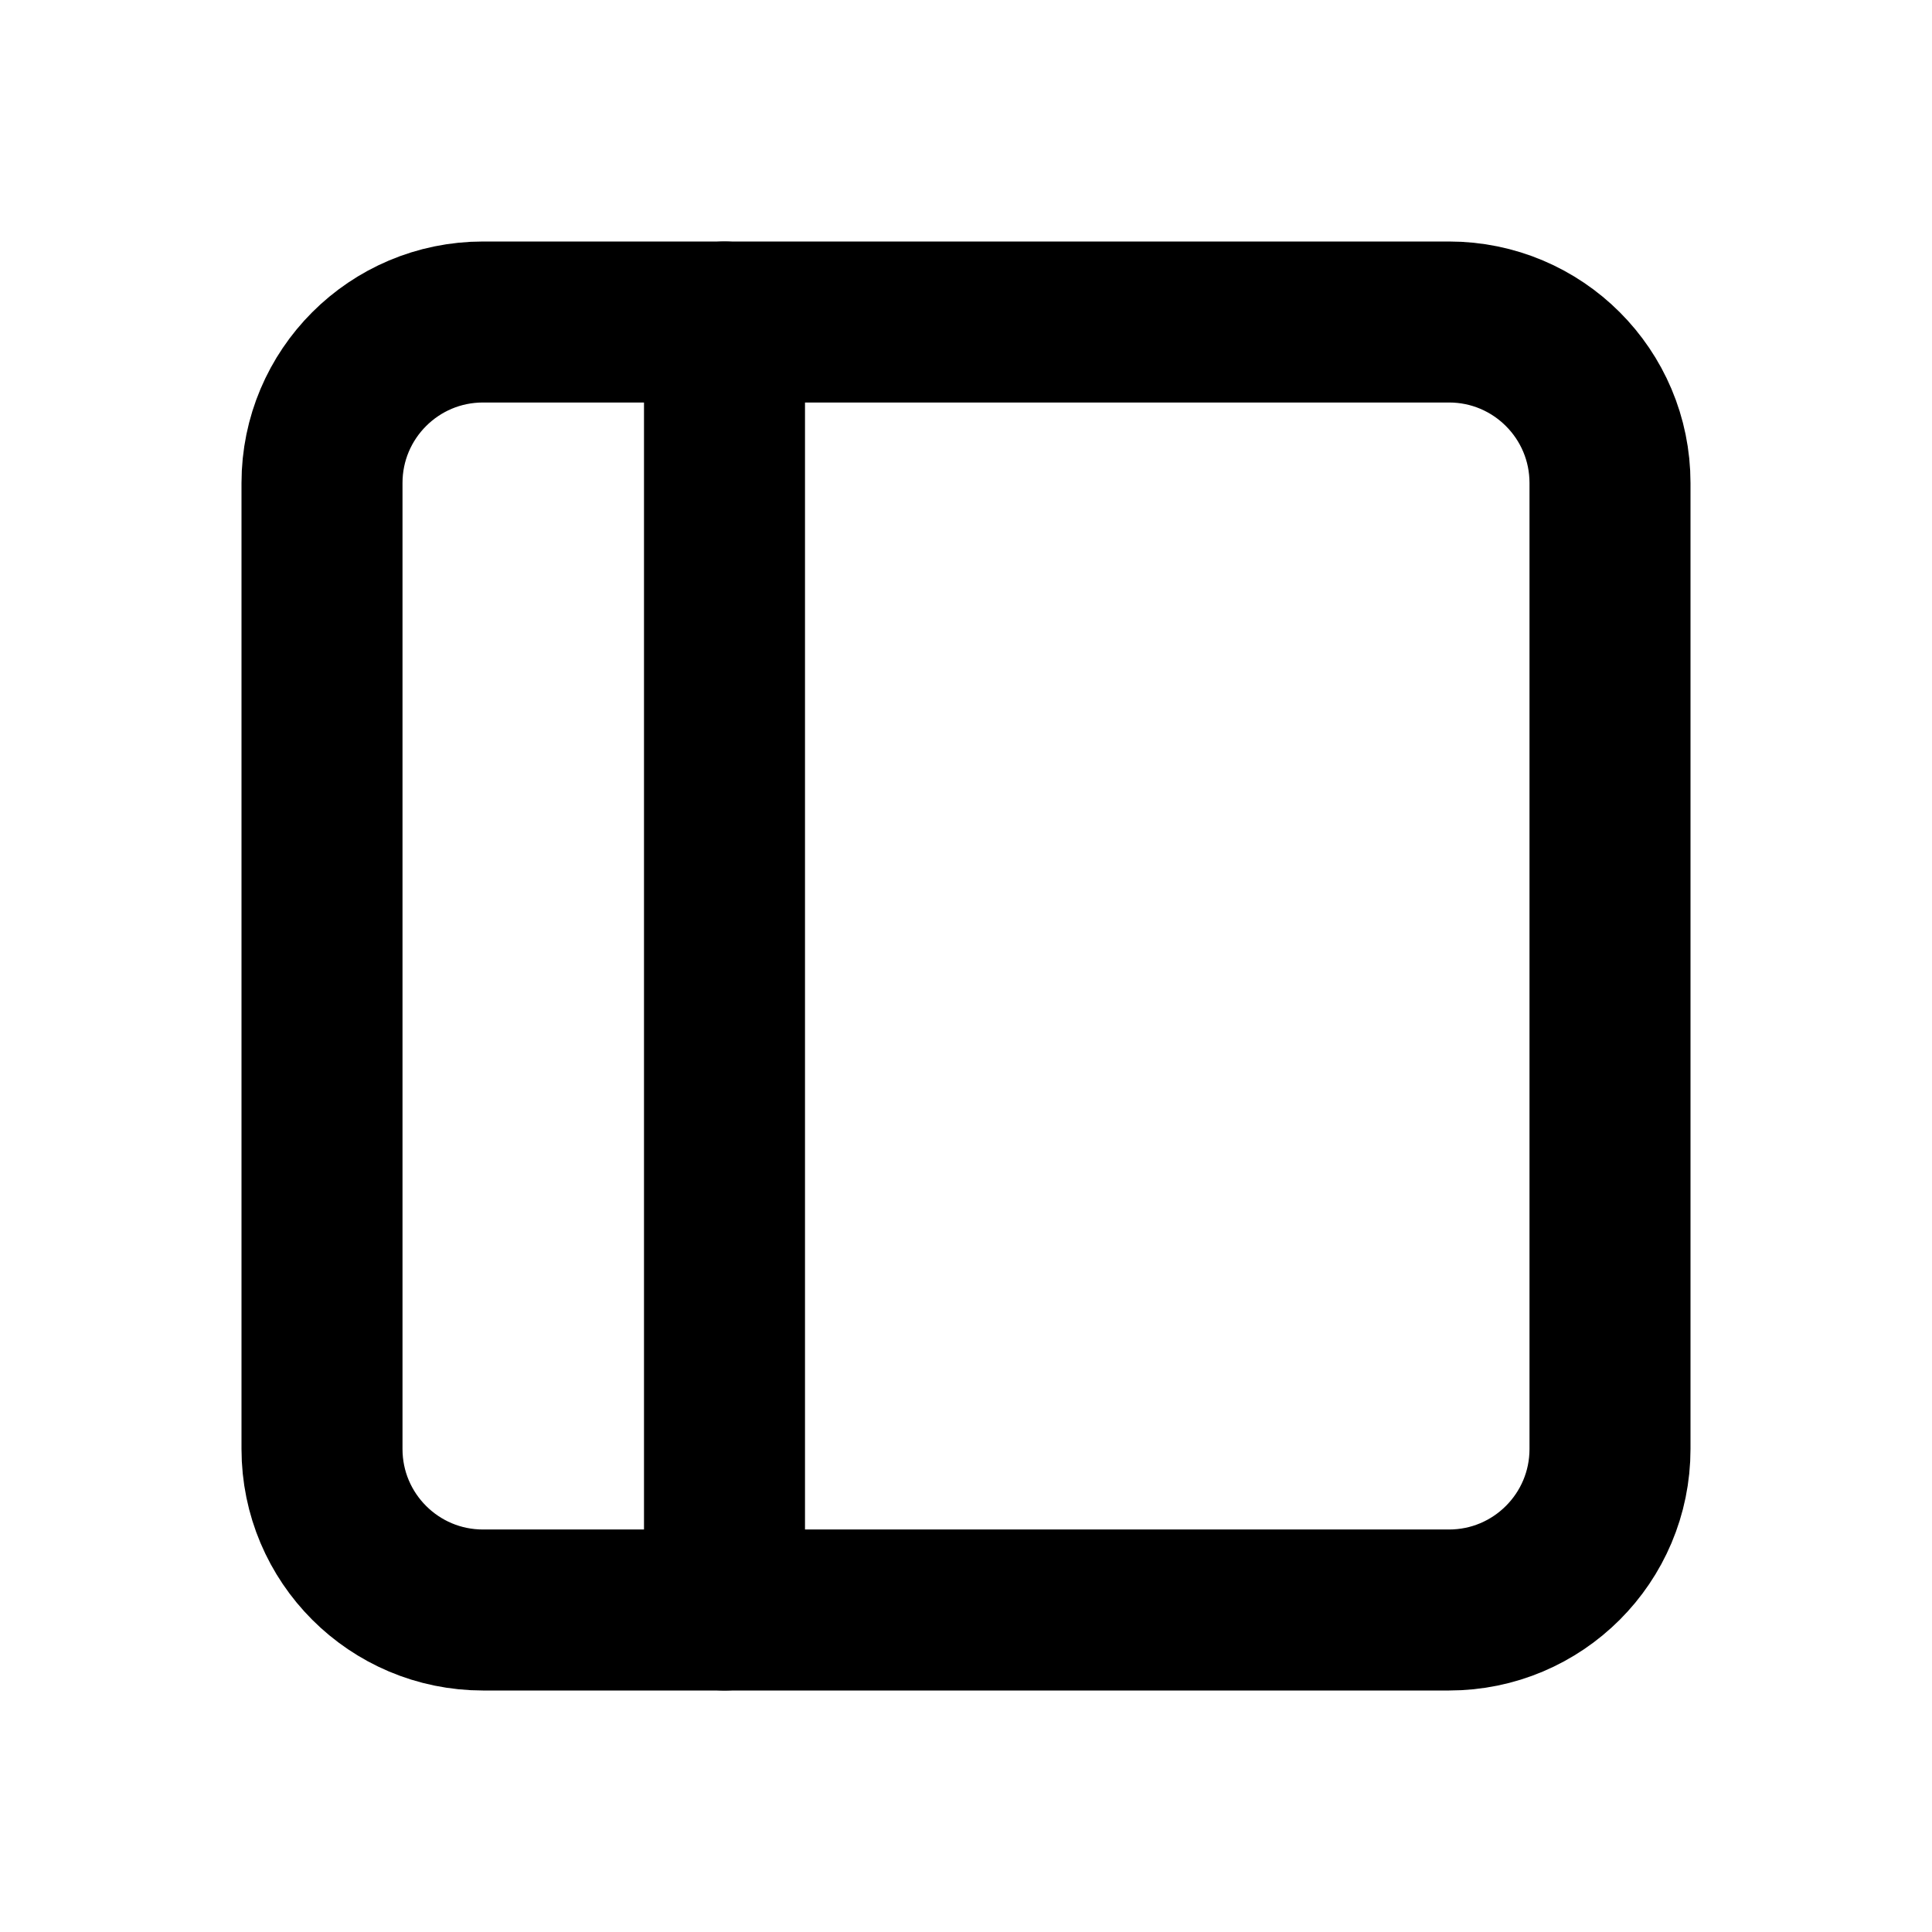
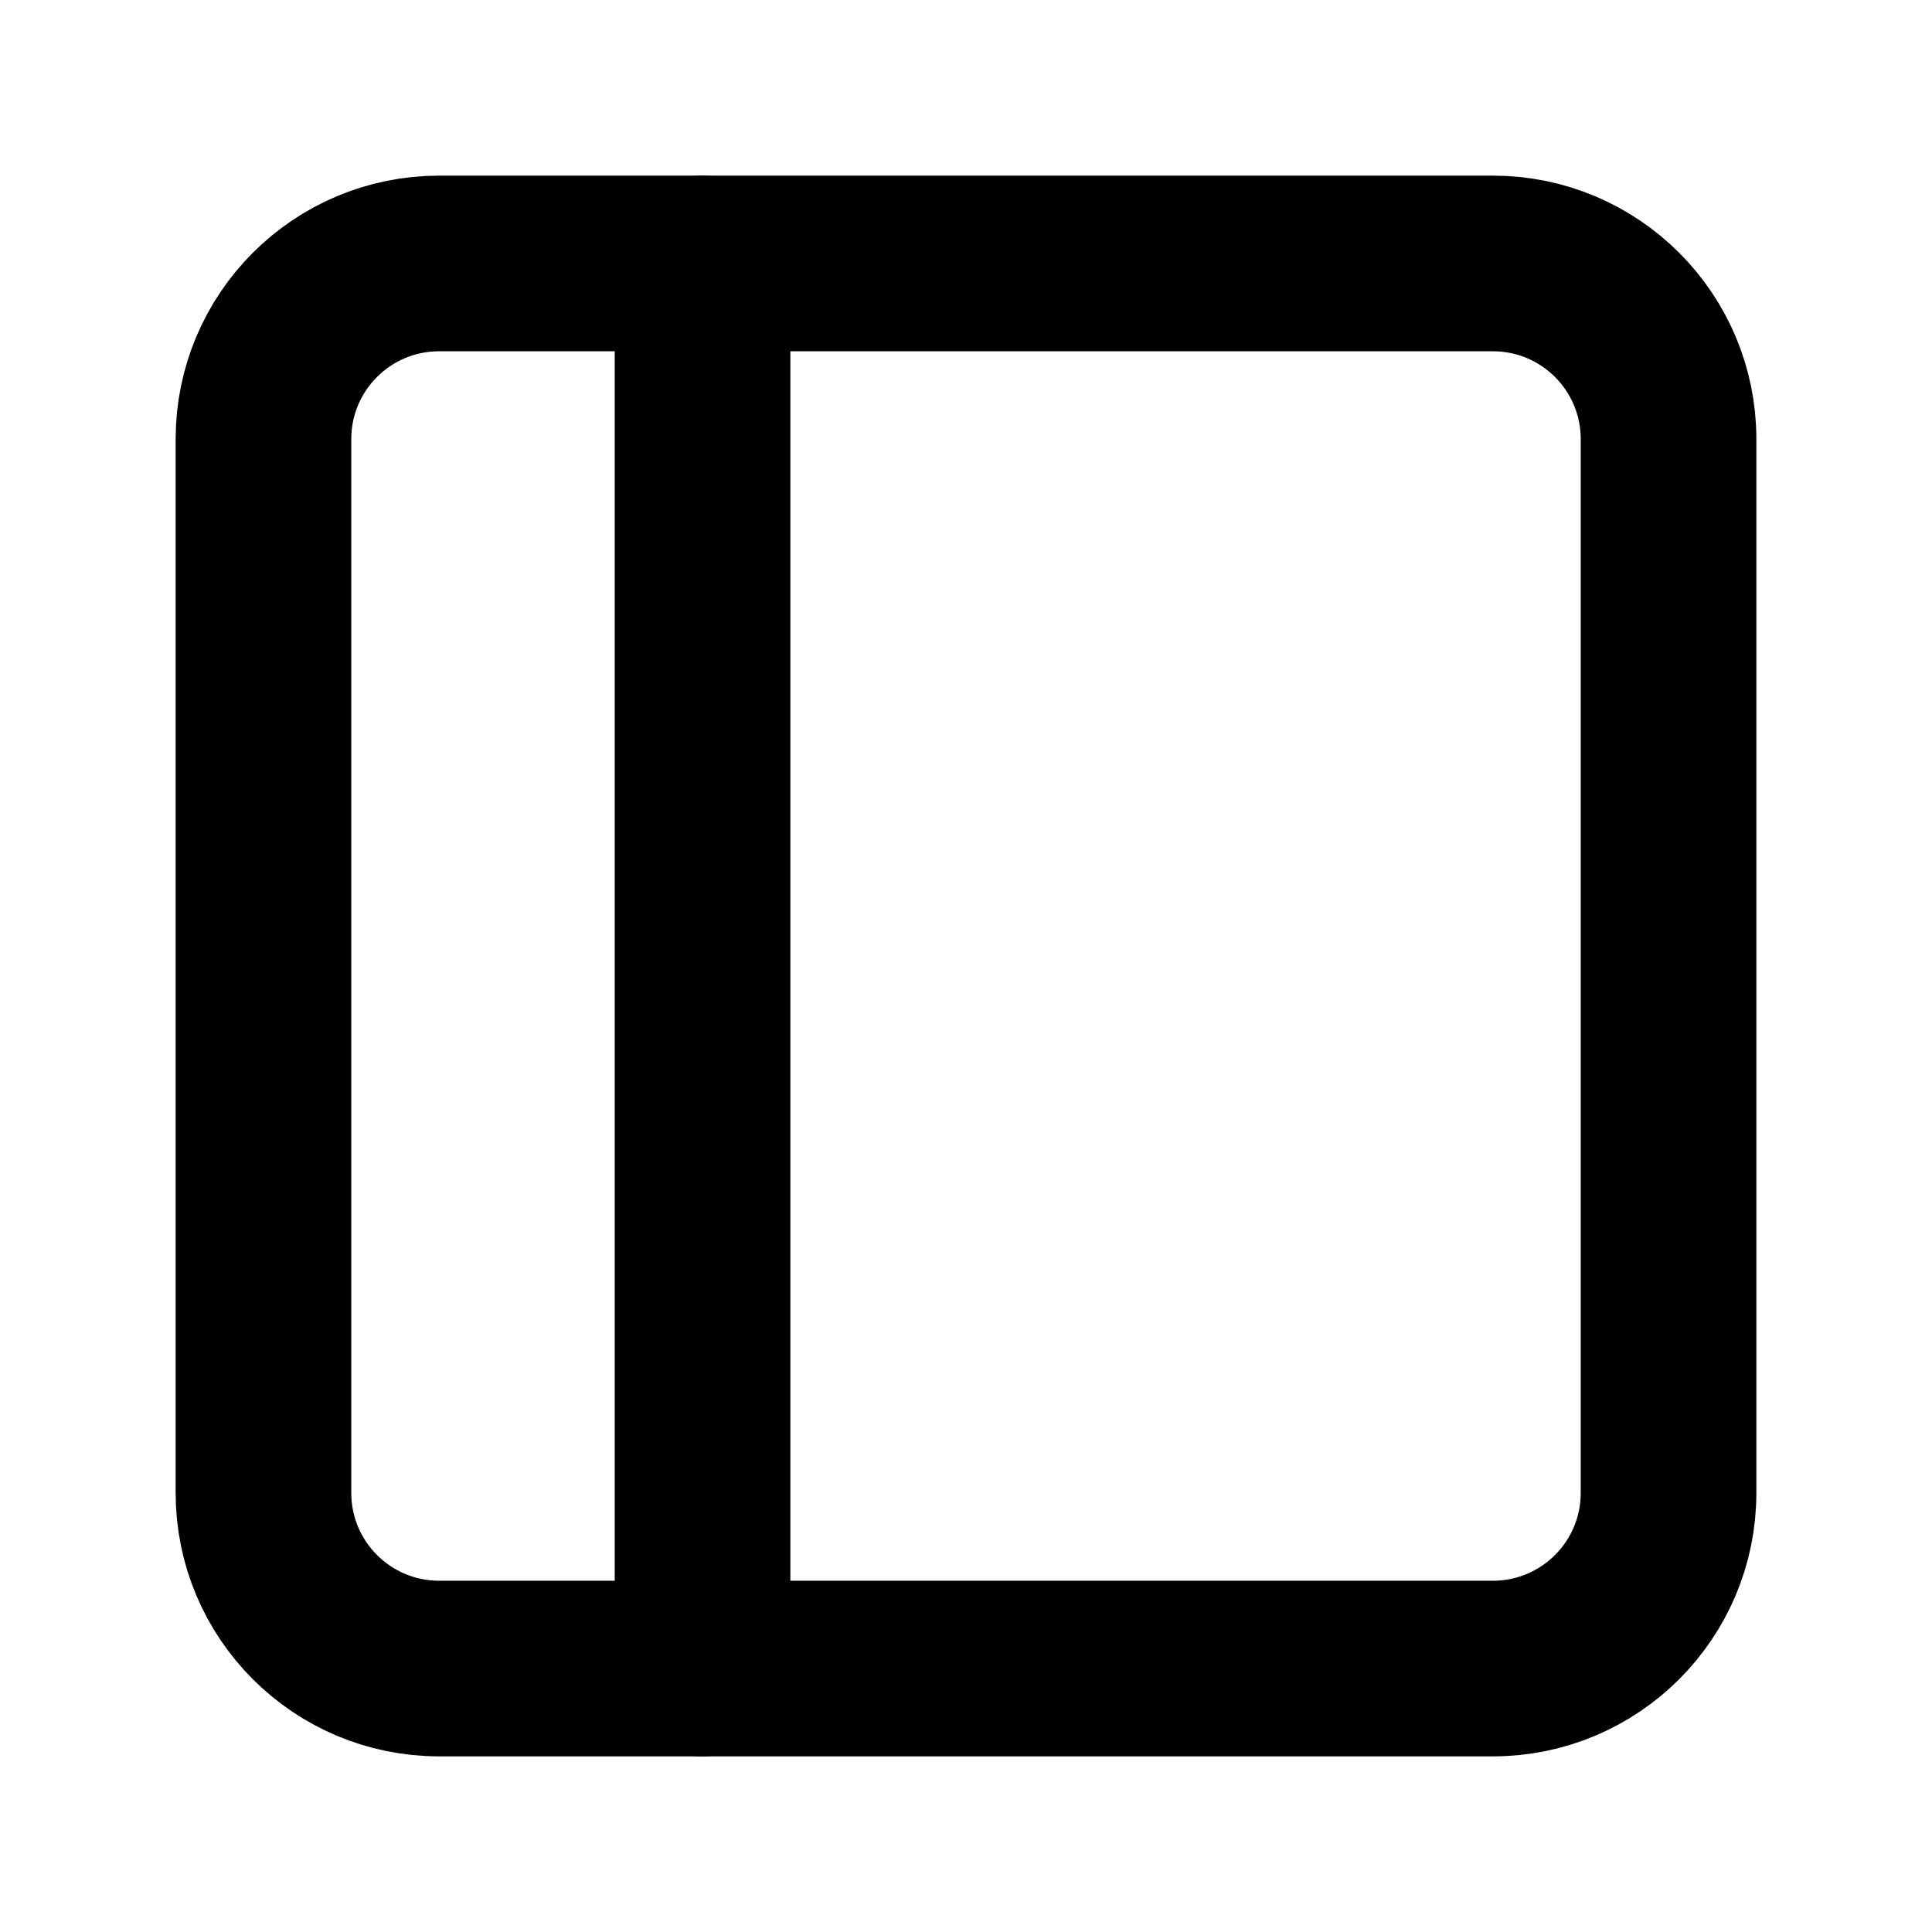
- <svg xmlns="http://www.w3.org/2000/svg" width="24" height="24" viewBox="0 0 24 24" fill="none" stroke="currentColor" stroke-width="2" stroke-linecap="round" stroke-linejoin="round">
+ <svg xmlns="http://www.w3.org/2000/svg" width="24" height="24" viewBox="1 1 22 22" fill="none" stroke="currentColor" stroke-width="2" stroke-linecap="round" stroke-linejoin="round">
  <path d="M4 4m0 2a2 2 0 0 1 2 -2h12a2 2 0 0 1 2 2v12a2 2 0 0 1 -2 2h-12a2 2 0 0 1 -2 -2z" />
  <path d="M9 4l0 16" />
</svg>
